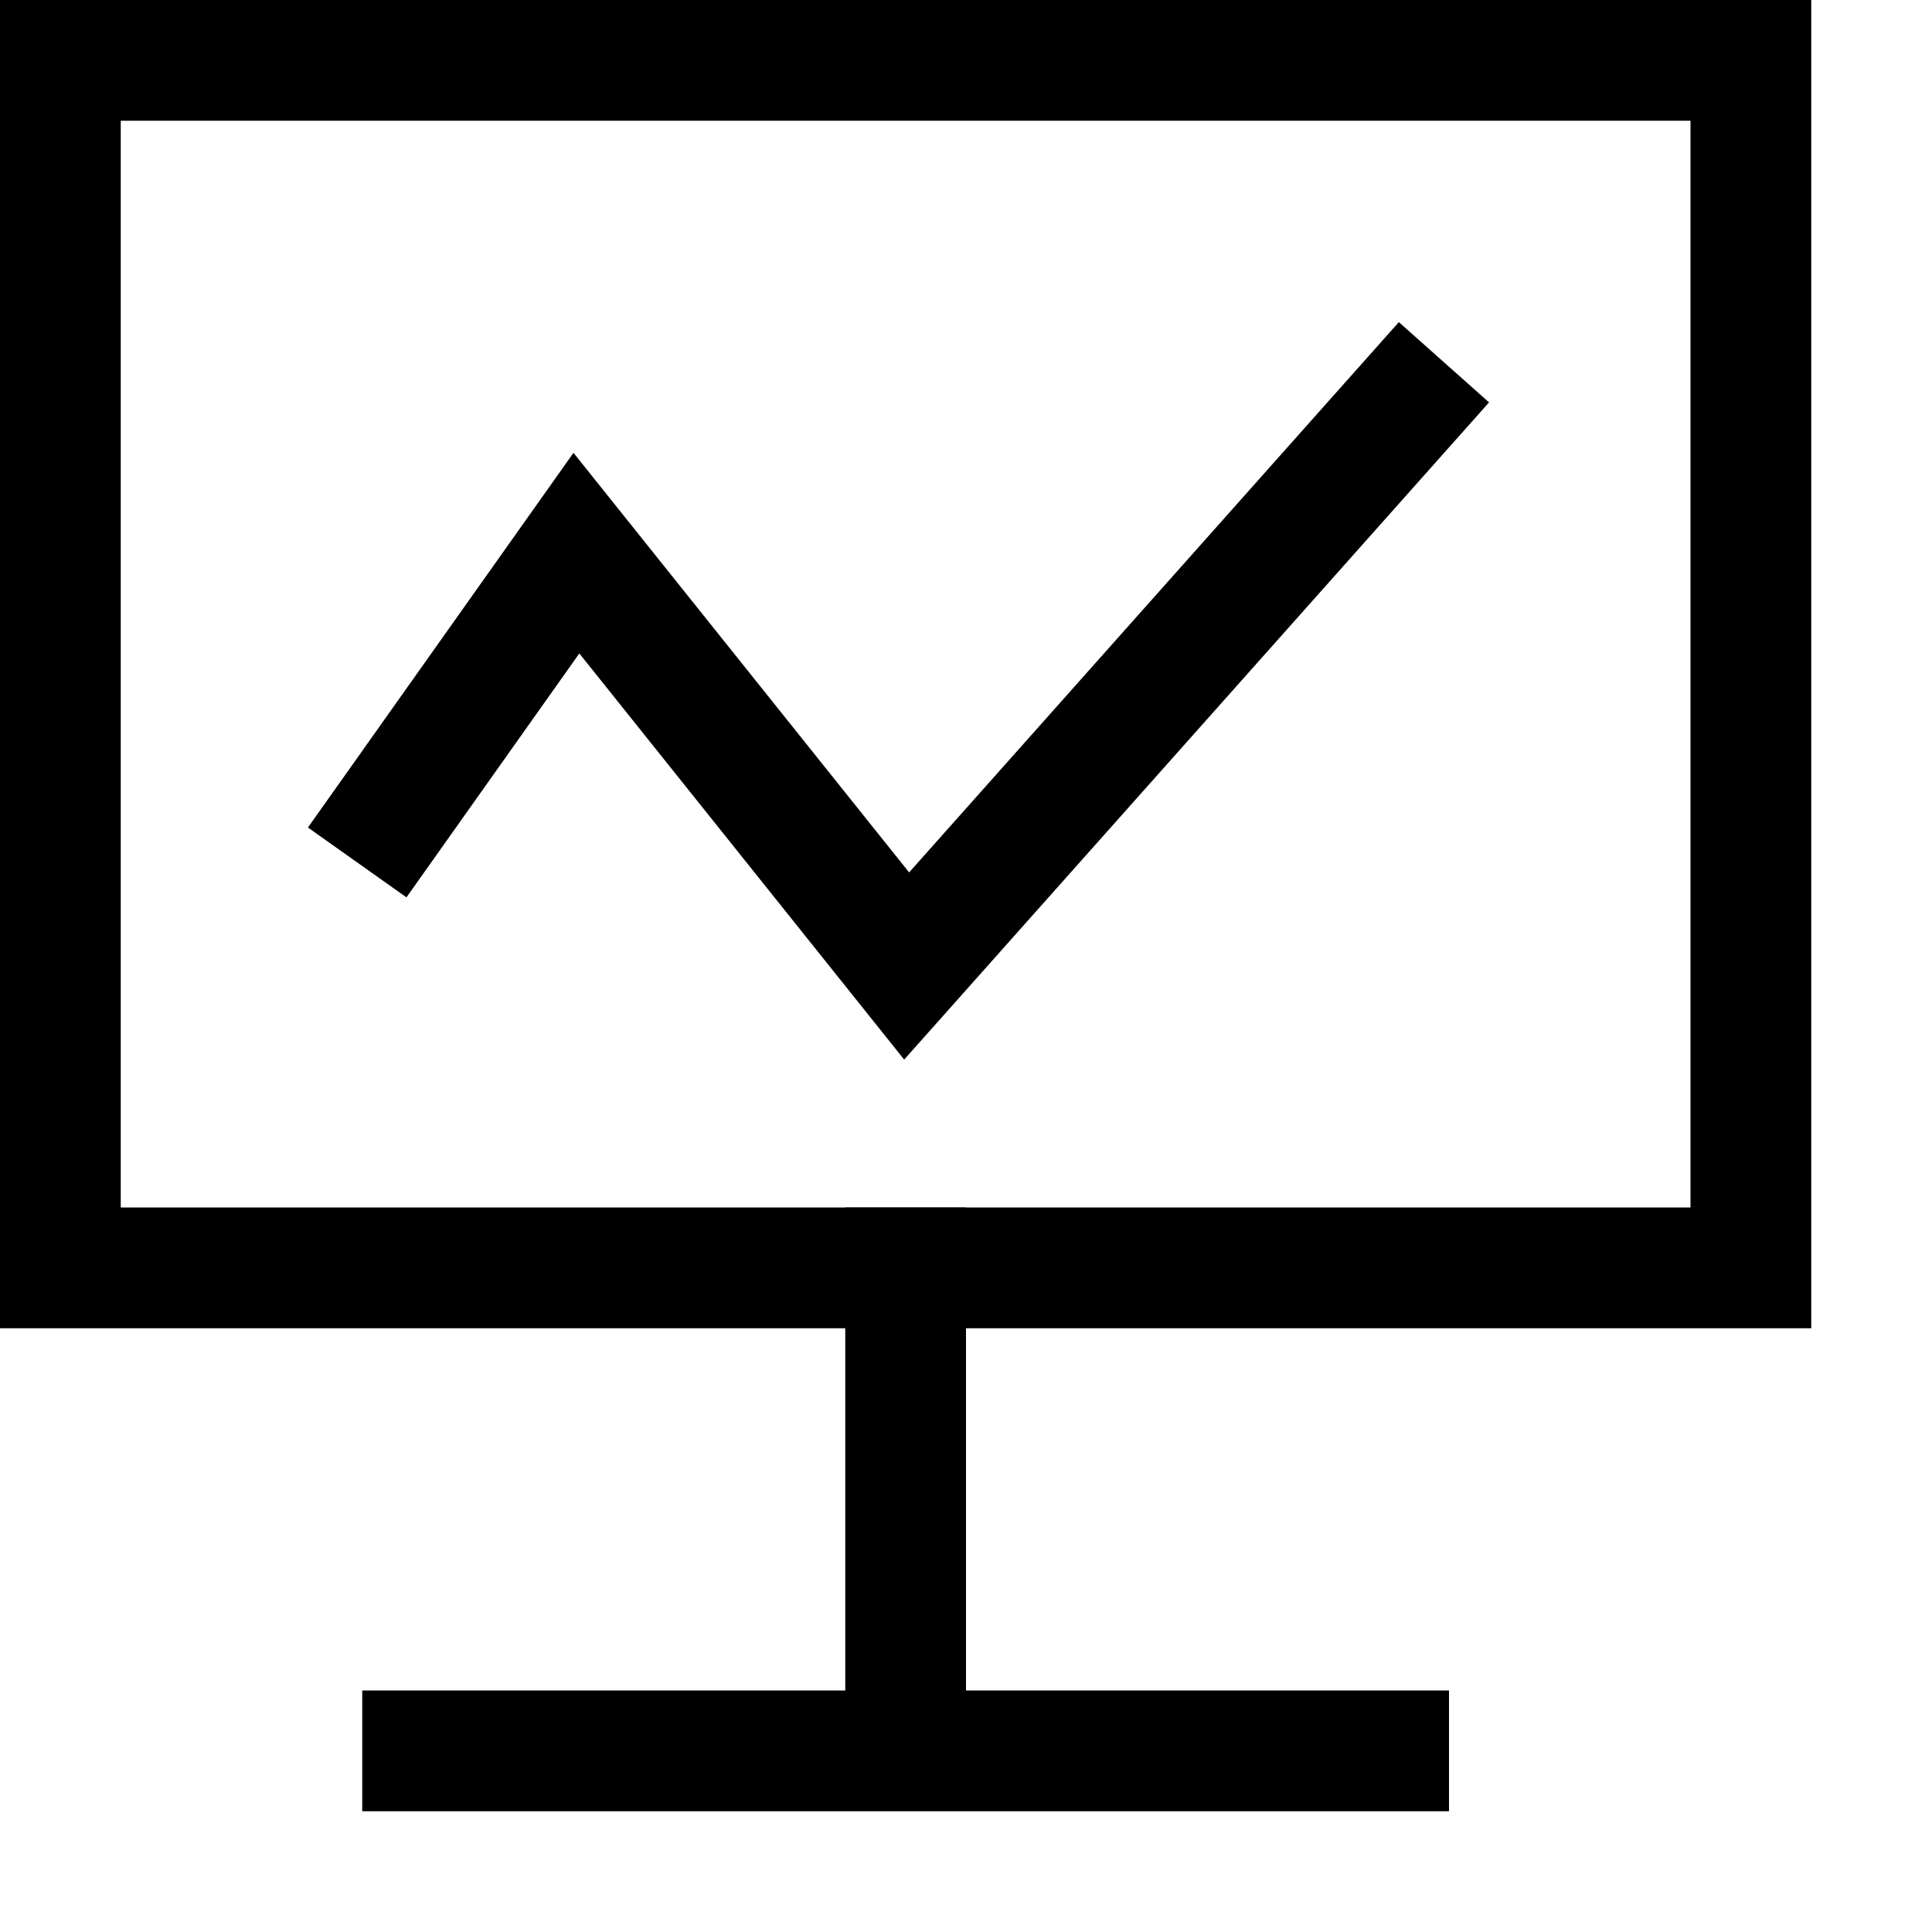
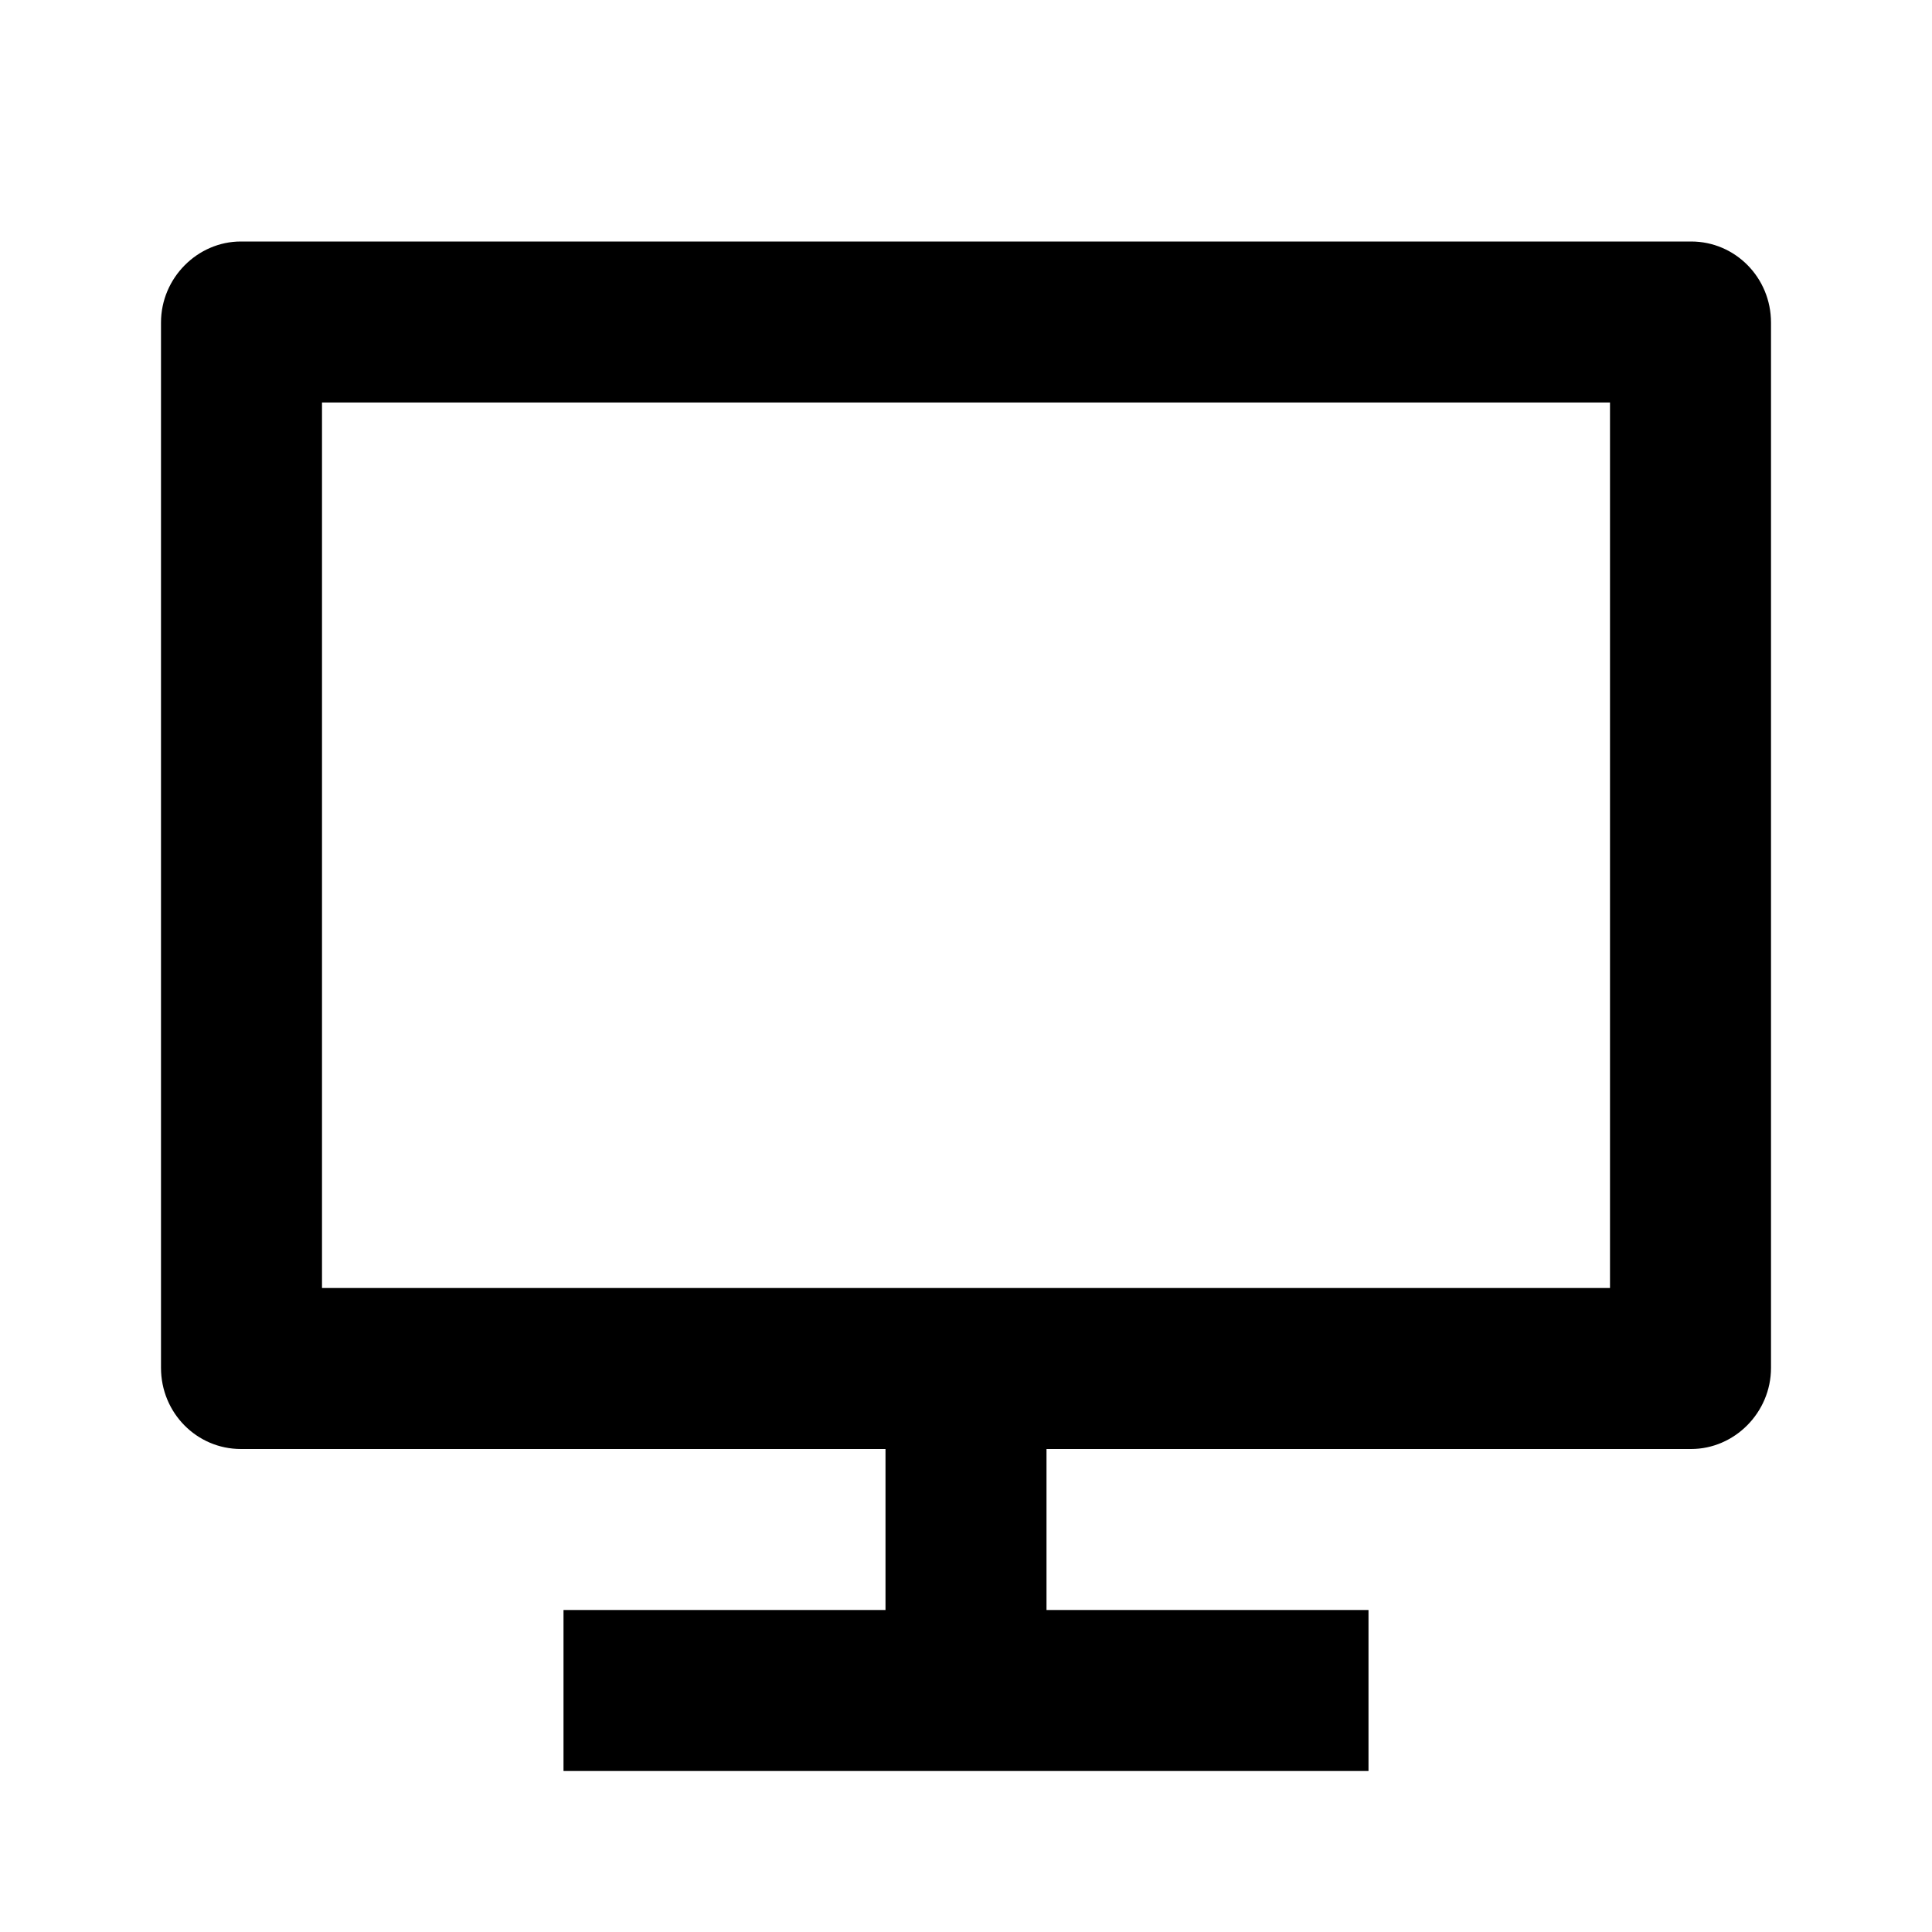
- <svg xmlns="http://www.w3.org/2000/svg" t="1543827393750" class="icon" style="" viewBox="0 0 1024 1024" version="1.1" p-id="4695" width="200" height="200">
-   <defs>
-     <style type="text/css">@font-face { font-family: rbicon; src: url("chrome-extension://dipiagiiohfljcicegpgffpbnjmgjcnf/fonts/rbicon.woff2") format("woff2"); font-weight: normal; font-style: normal; }
- </style>
-   </defs>
-   <path d="M64 64V640H896V64H64zM0 0h960v704H0V0z" p-id="4696" />
-   <path d="M192 896H768v64H192zM448 640H512v256h-64z" p-id="4697" />
-   <path d="M479.232 561.604l309.99-348.331-47.804-42.547-259.567 291.669L303.957 240.009 163.209 438.605l52.224 37.009 91.622-129.28z" p-id="4698" />
+ <svg xmlns="http://www.w3.org/2000/svg" viewBox="0 0 24 24" fill="currentColor">
+   <path d="M4 16H20V5H4V16ZM13 18V20H17V22H7V20H11V18H2.992C2.444 18 2 17.551 2 16.992V4.007C2 3.451 2.455 3 2.992 3H21.008C21.556 3 22 3.449 22 4.007V16.992C22 17.549 21.545 18 21.008 18H13Z" />
</svg>
